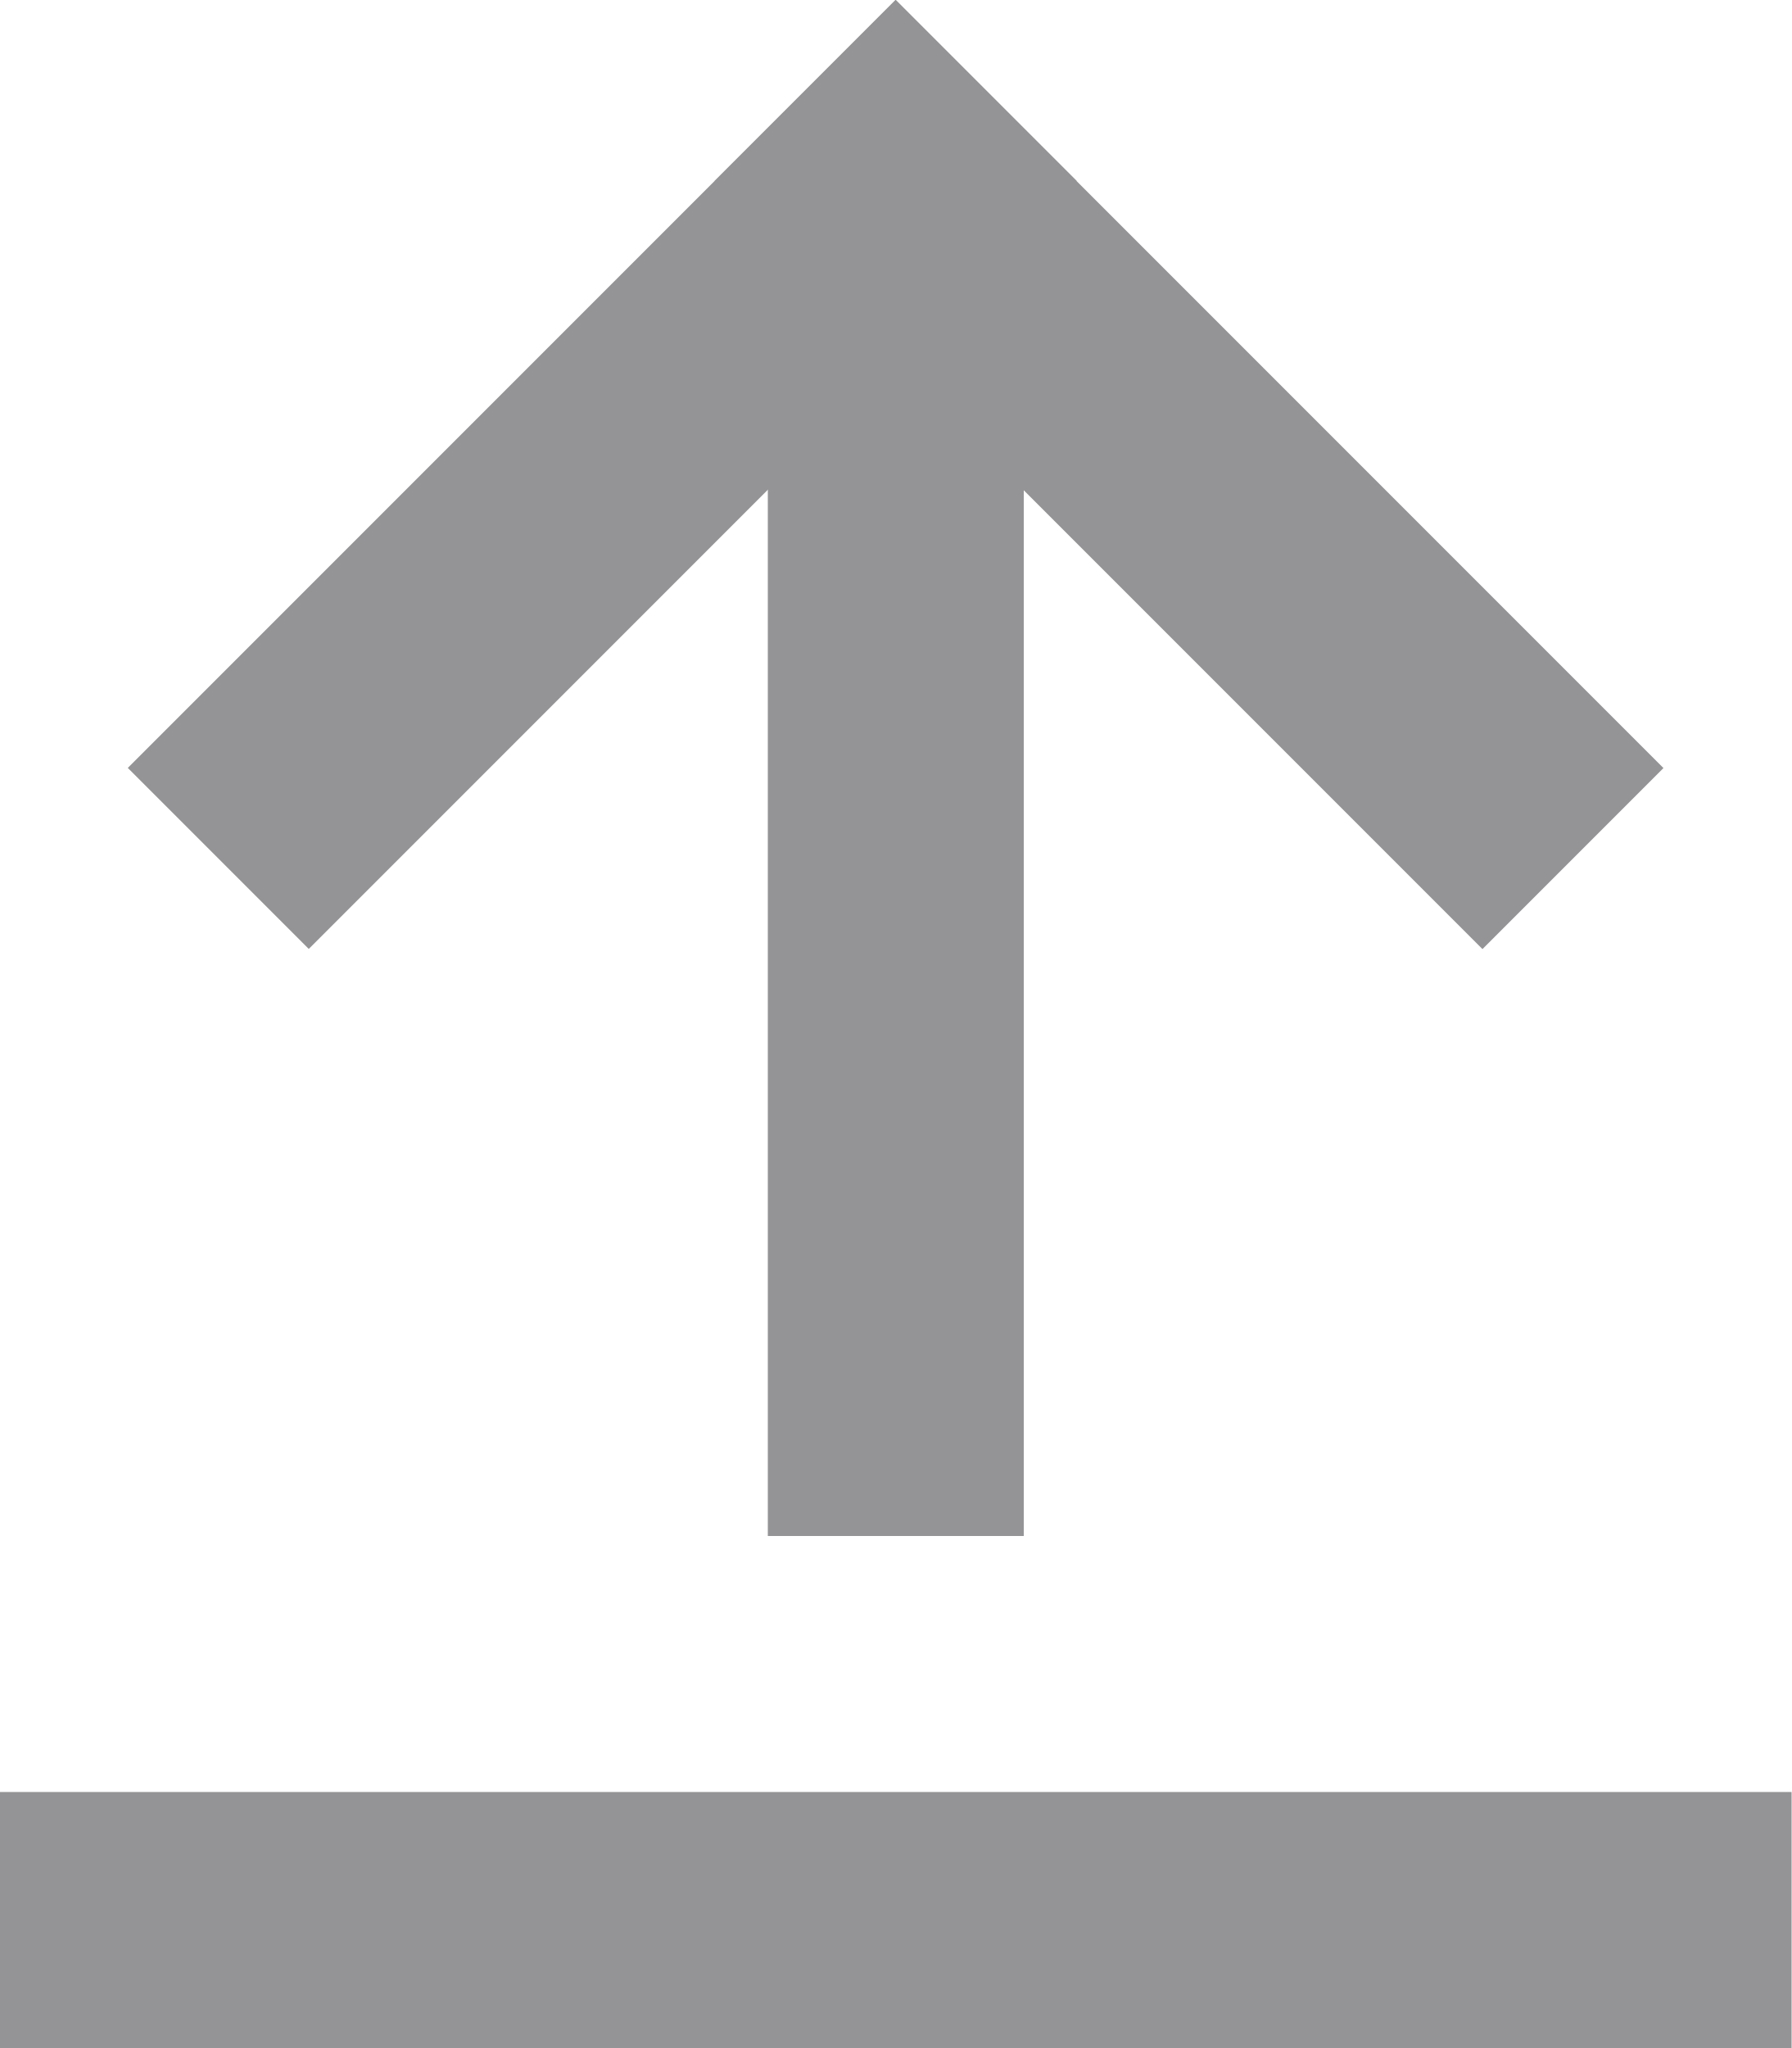
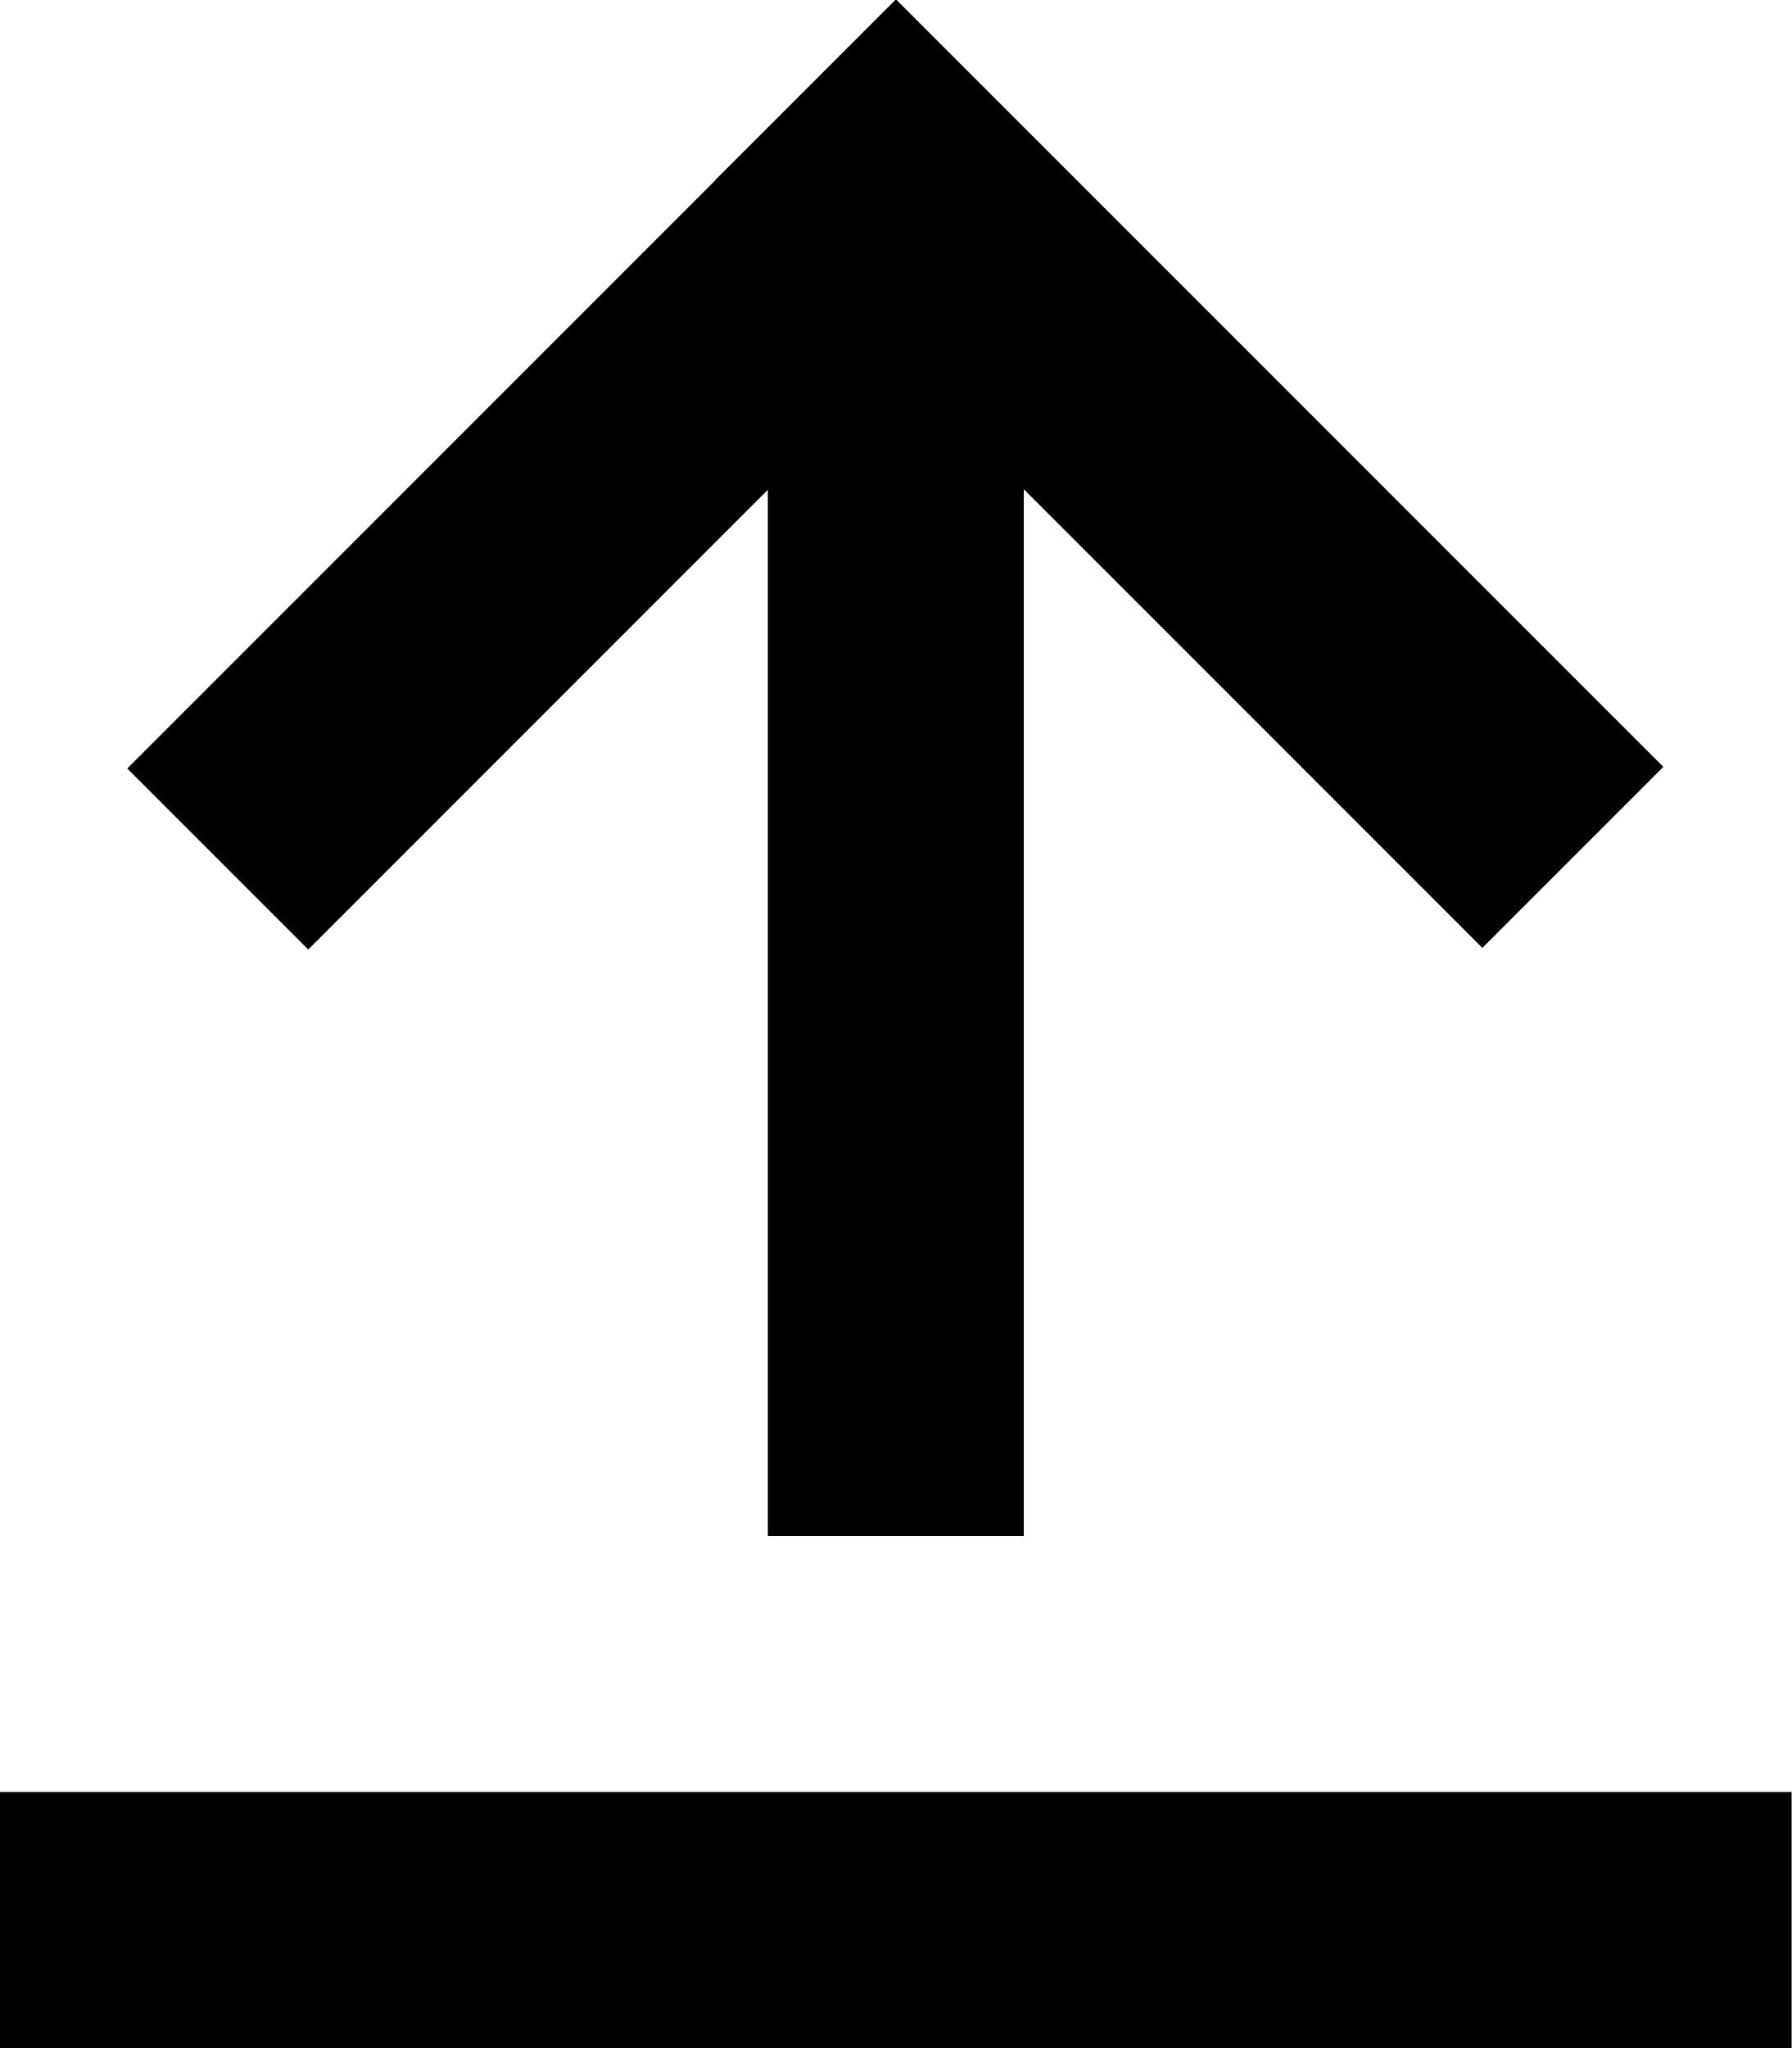
- <svg xmlns="http://www.w3.org/2000/svg" width="7" height="8" viewBox="0 0 7 8">
-   <g fill="#949496" fill-rule="evenodd">
-     <rect width="7" height="1" y="7" transform="matrix(1 0 0 -1 0 15)" />
-     <g transform="matrix(1 0 0 -1 .5 6)">
-       <rect width="1" height="5" x="2.5" />
-       <polygon points="3.646 2.025 4.646 2.025 4.646 6.268 3.646 6.268" transform="rotate(45 4.146 4.146)" />
-       <polygon points="1.354 2.025 2.354 2.025 2.354 6.268 1.354 6.268" transform="scale(-1 1) rotate(45 0 -.328)" />
-     </g>
-   </g>
+ <svg xmlns="http://www.w3.org/2000/svg" id="Layer_1" data-name="Layer 1" viewBox="0 0 7 8">
+   <rect y="7" width="7" height="1" />
+   <rect x="3" y="1" width="1" height="5" />
+   <rect x="4.15" y="-0.27" width="1" height="4.24" transform="translate(0.05 3.83) rotate(-45)" />
+   <rect x="0.23" y="1.35" width="4.24" height="1" transform="translate(-0.62 2.21) rotate(-45)" />
</svg>
